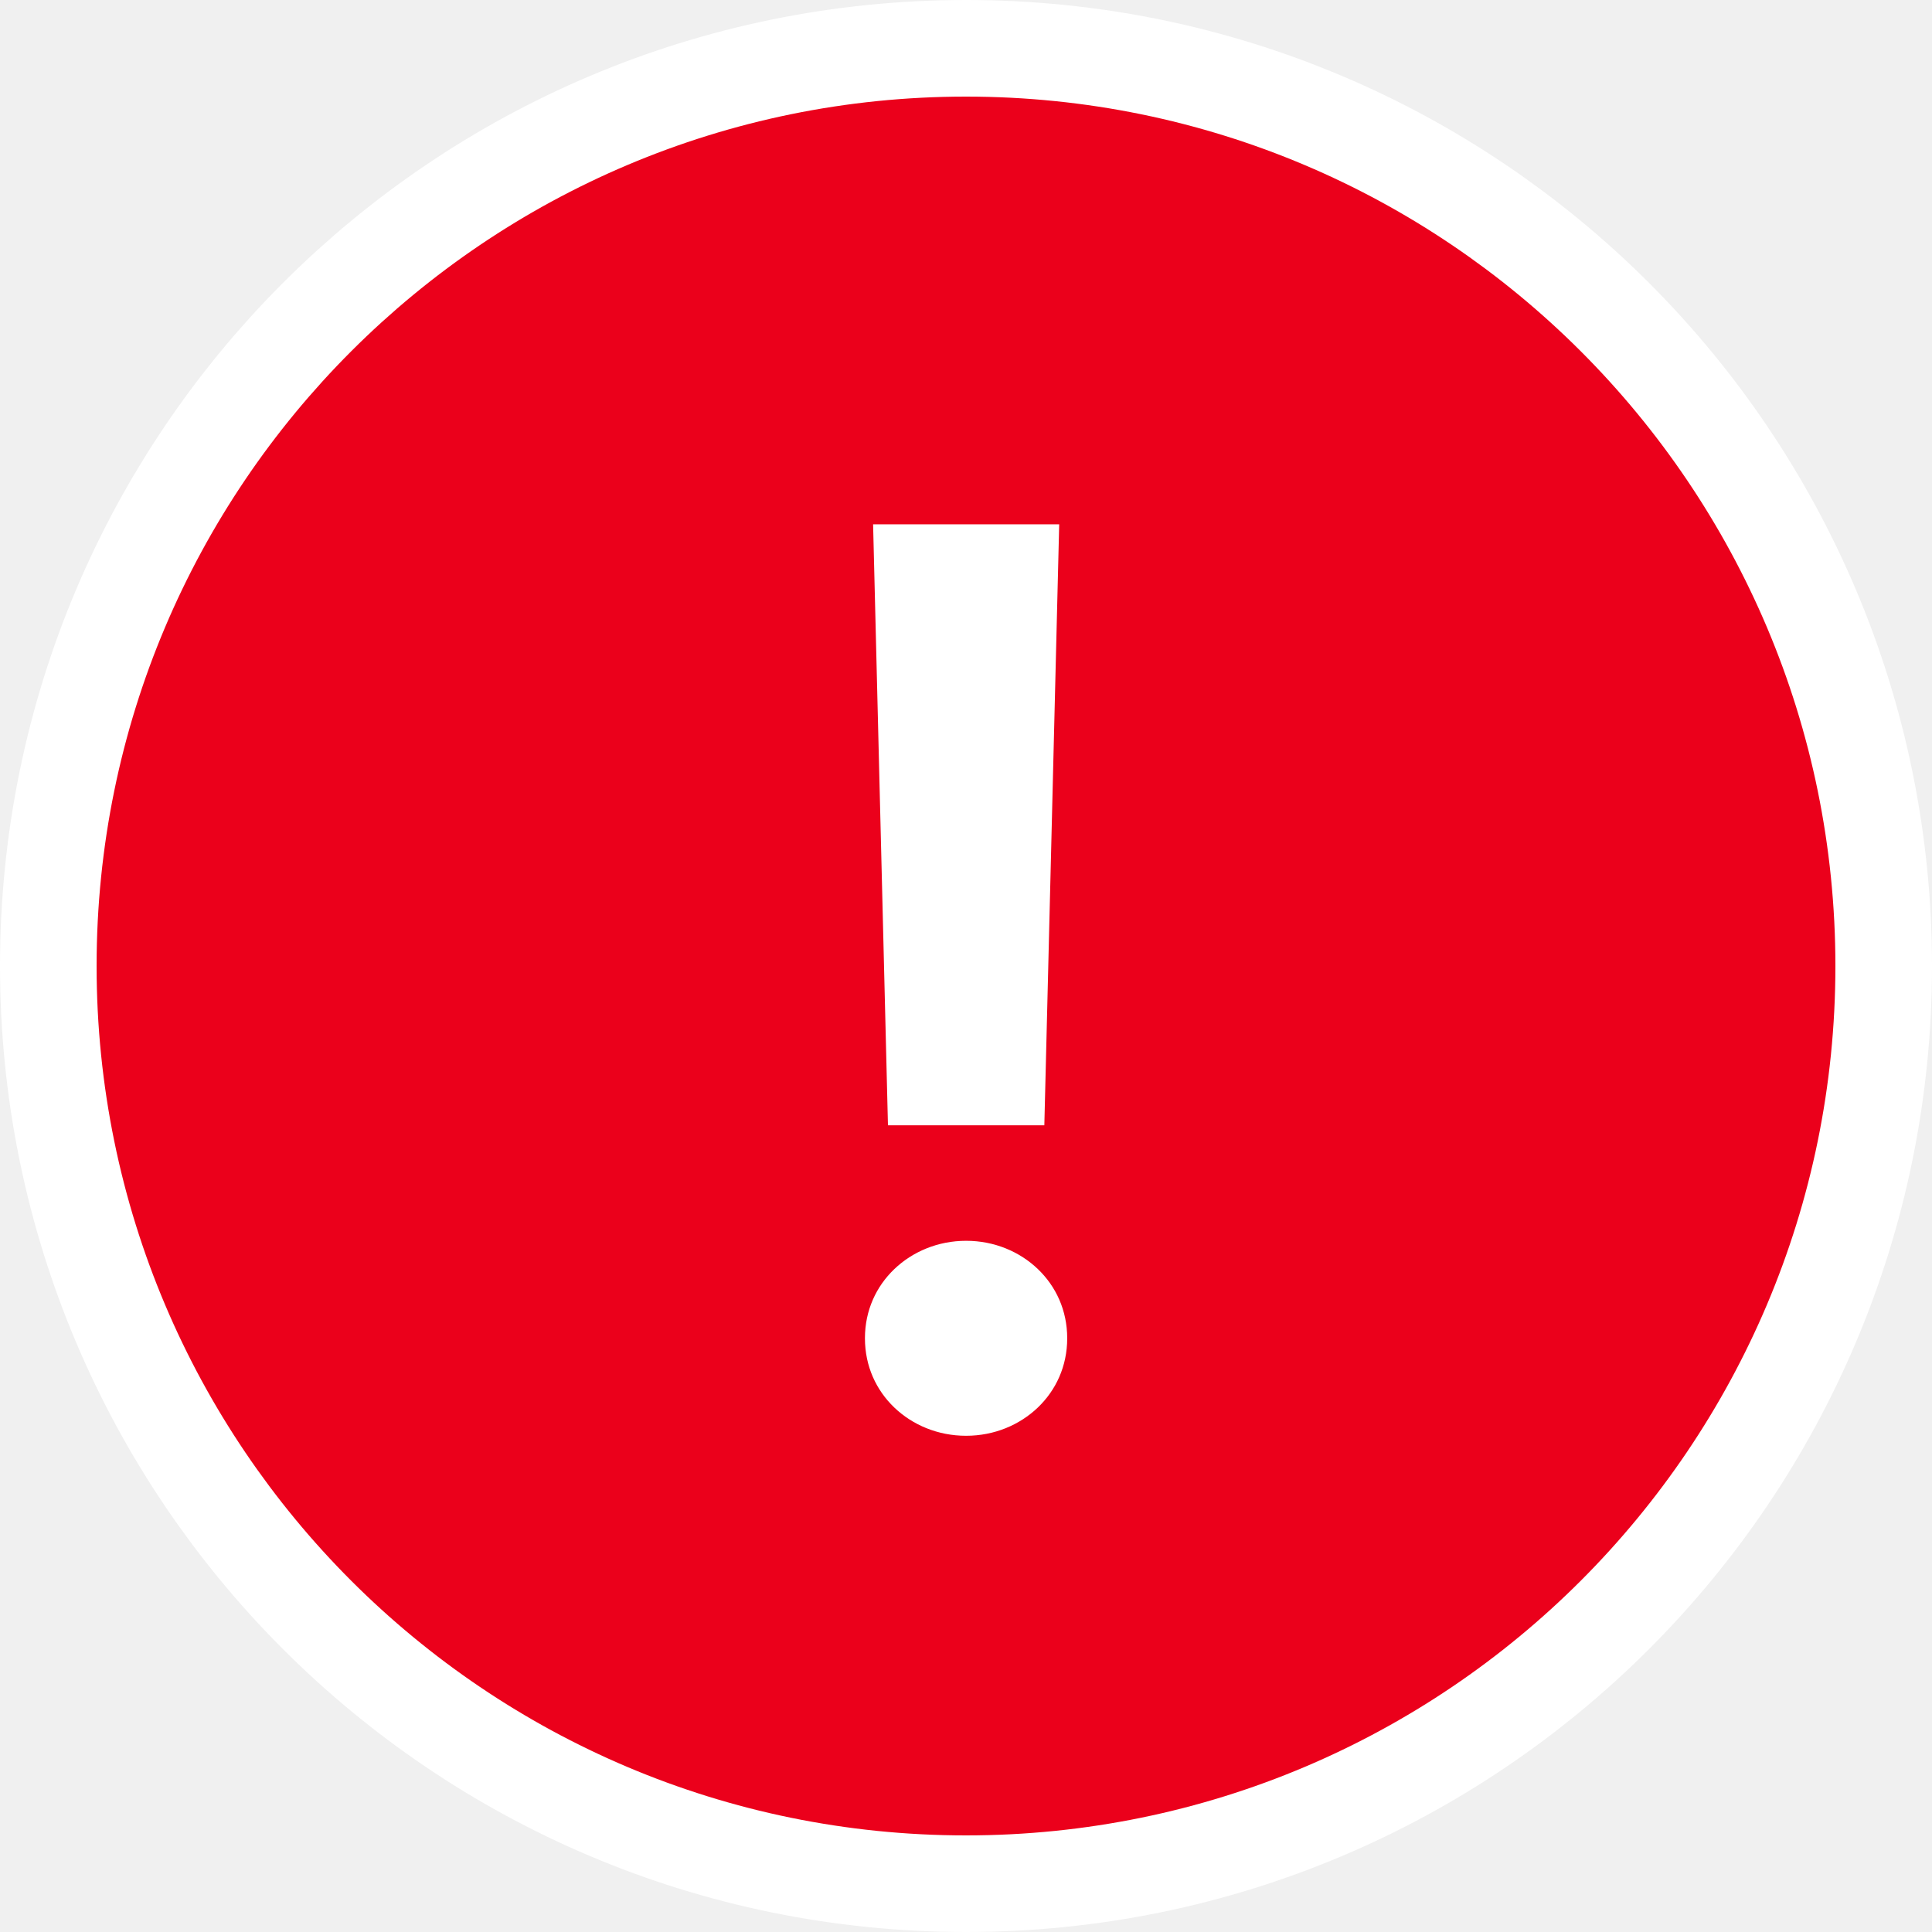
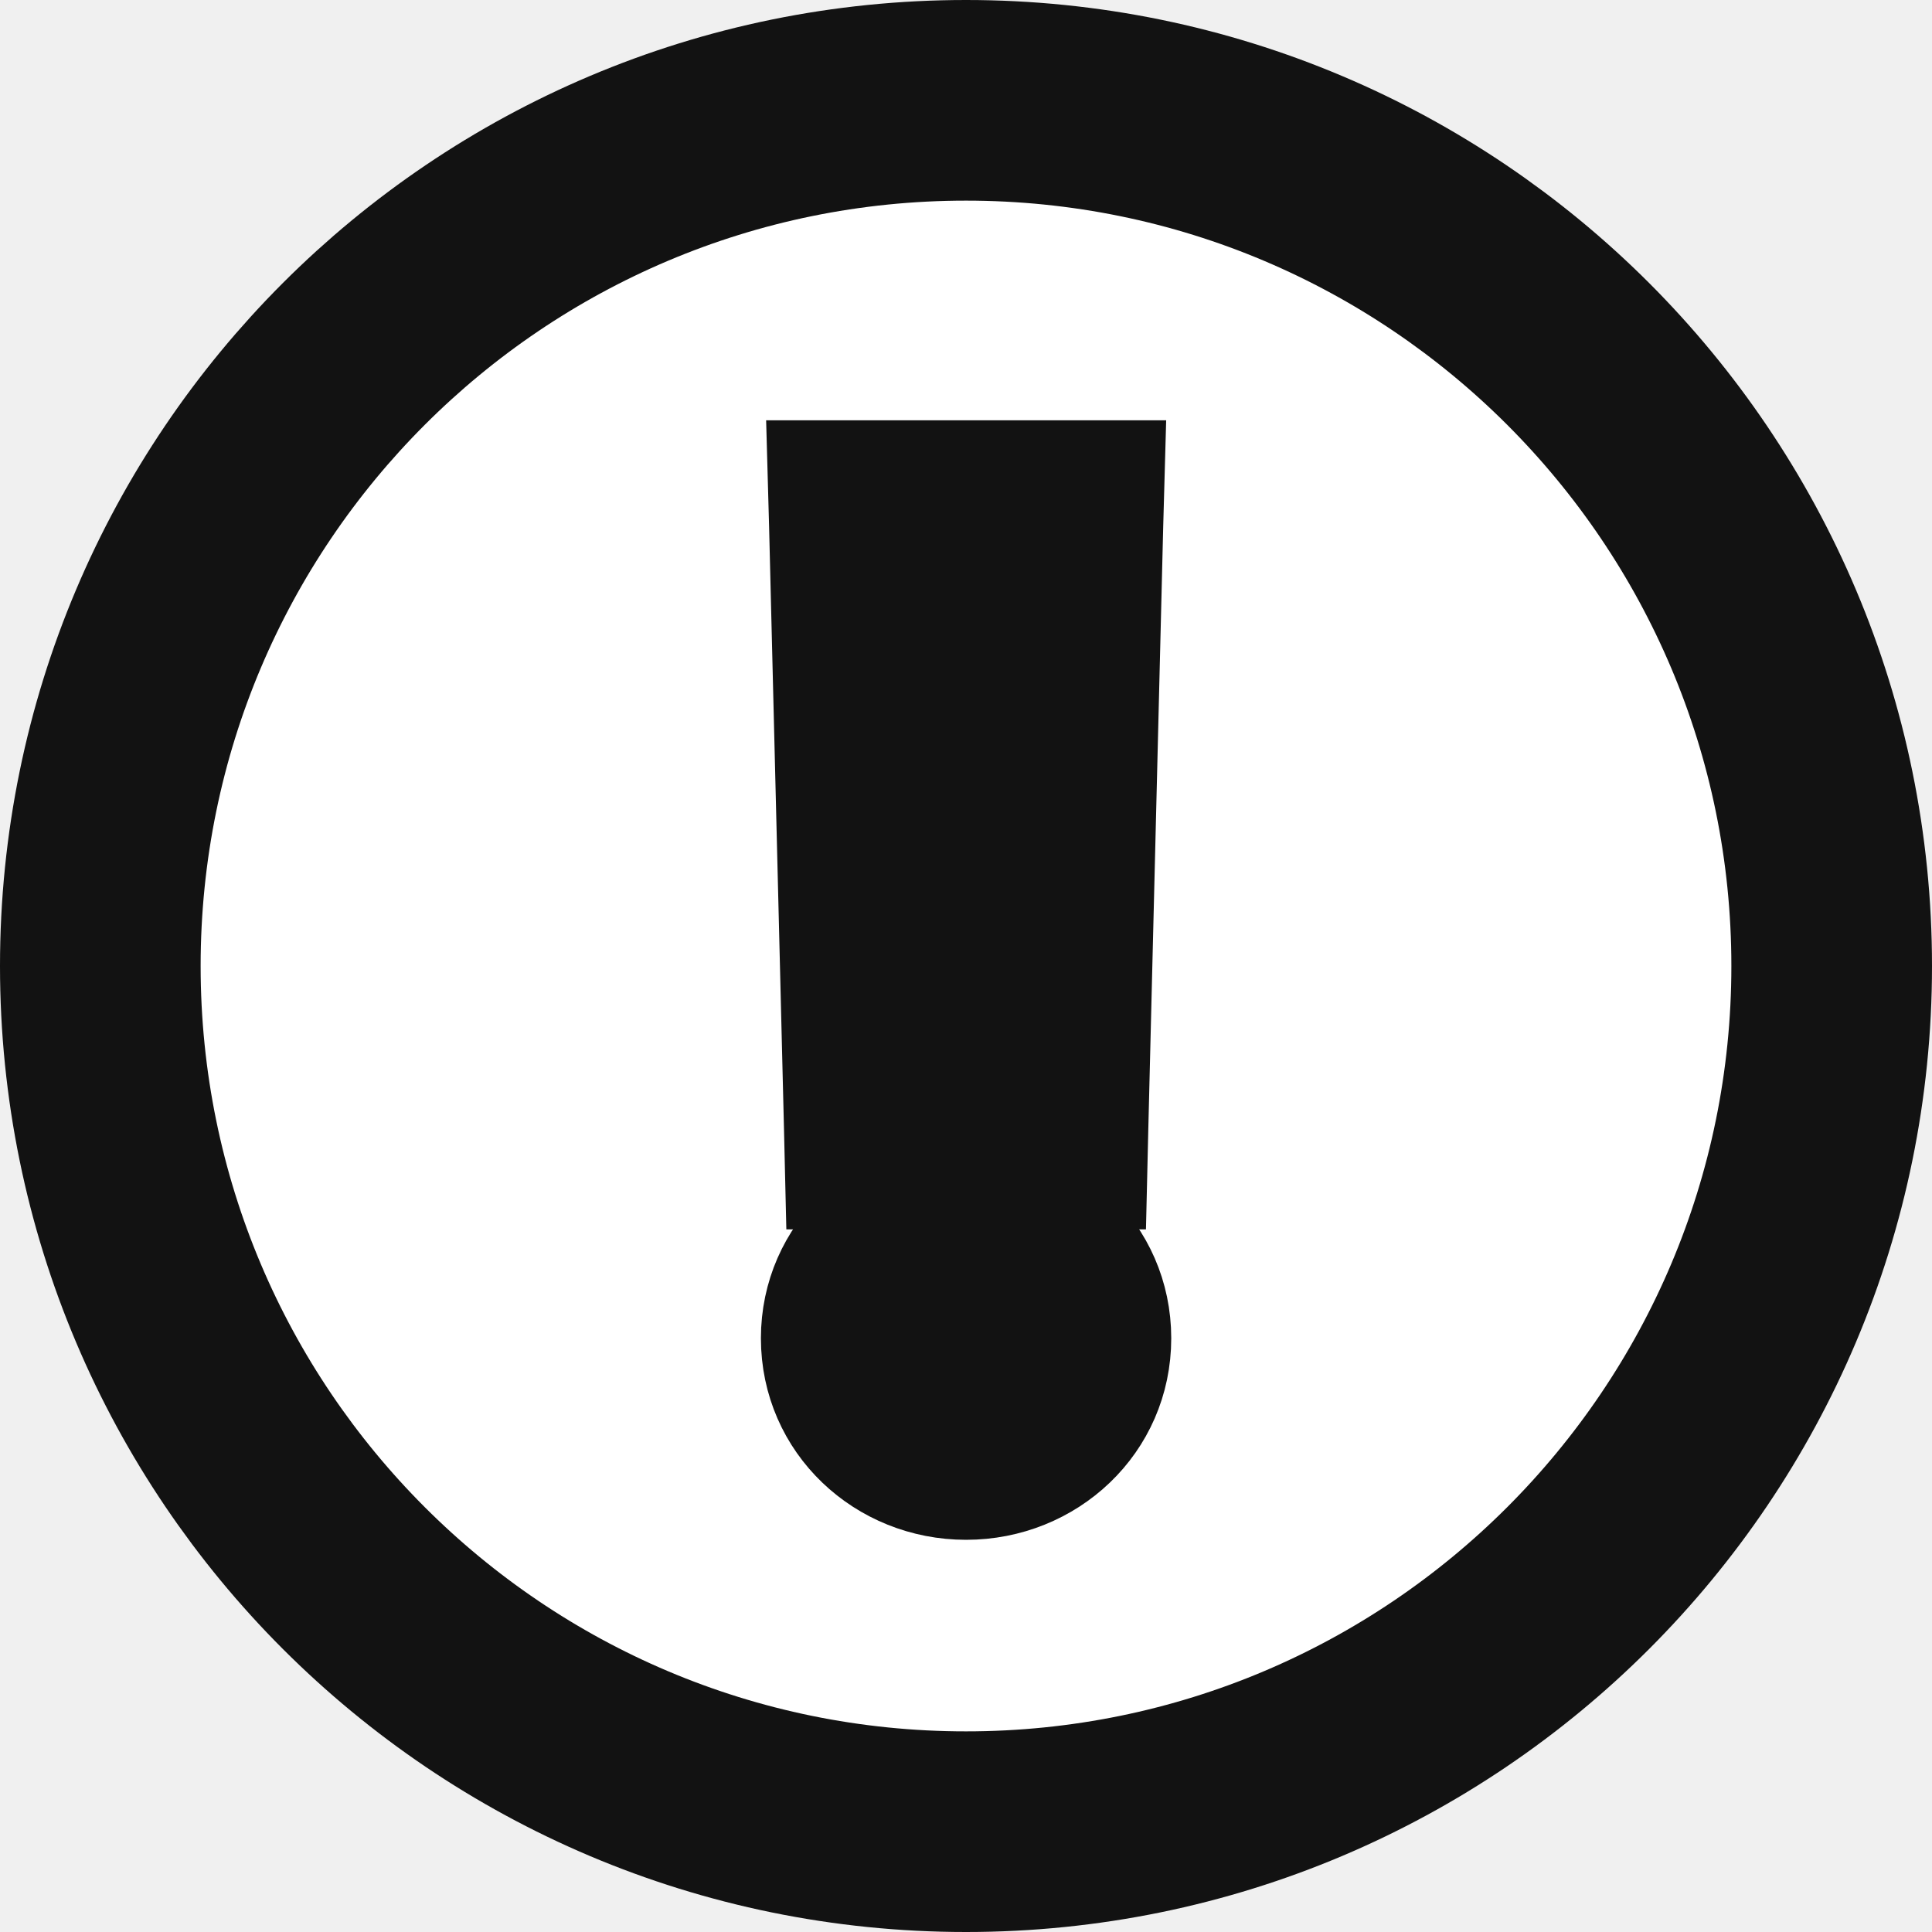
<svg class="icon icon-error" viewBox="0 0 13 13">
-   <circle cx="6.5" cy="6.5" r="5.5" stroke="#fff" stroke-width="2" />
-   <circle cx="6.5" cy="6.5" r="5.5" fill="#EB001B" stroke="#EB001B" stroke-width=".7" />
-   <path fill="#fff" d="m5.874 3.528.1 4.044h1.053l.1-4.044zm.627 6.133c.38 0 .68-.288.68-.656s-.3-.656-.68-.656-.681.288-.681.656.3.656.68.656" />
-   <path fill="#fff" stroke="#EB001B" stroke-width=".7" d="M5.874 3.178h-.359l.01.359.1 4.044.008.341h1.736l.008-.341.1-4.044.01-.359H5.873Zm.627 6.833c.56 0 1.03-.432 1.03-1.006s-.47-1.006-1.03-1.006-1.031.432-1.031 1.006.47 1.006 1.03 1.006Z" />
+   <circle cx="6.5" cy="6.5" r="5.5" stroke="#121212" stroke-width="2" />
+   <circle cx="6.5" cy="6.5" r="5.5" fill="#FFFFFF" stroke="#121212" stroke-width=".7" />
+   <path fill="#121212" d="m5.874 3.528.1 4.044h1.053l.1-4.044zm.627 6.133c.38 0 .68-.288.68-.656s-.3-.656-.68-.656-.681.288-.681.656.3.656.68.656" />
+   <path fill="#121212" stroke="#121212" stroke-width=".7" d="M5.874 3.178h-.359l.01.359.1 4.044.008.341h1.736l.008-.341.1-4.044.01-.359H5.873Zm.627 6.833c.56 0 1.03-.432 1.03-1.006s-.47-1.006-1.03-1.006-1.031.432-1.031 1.006.47 1.006 1.03 1.006Z" />
</svg>
